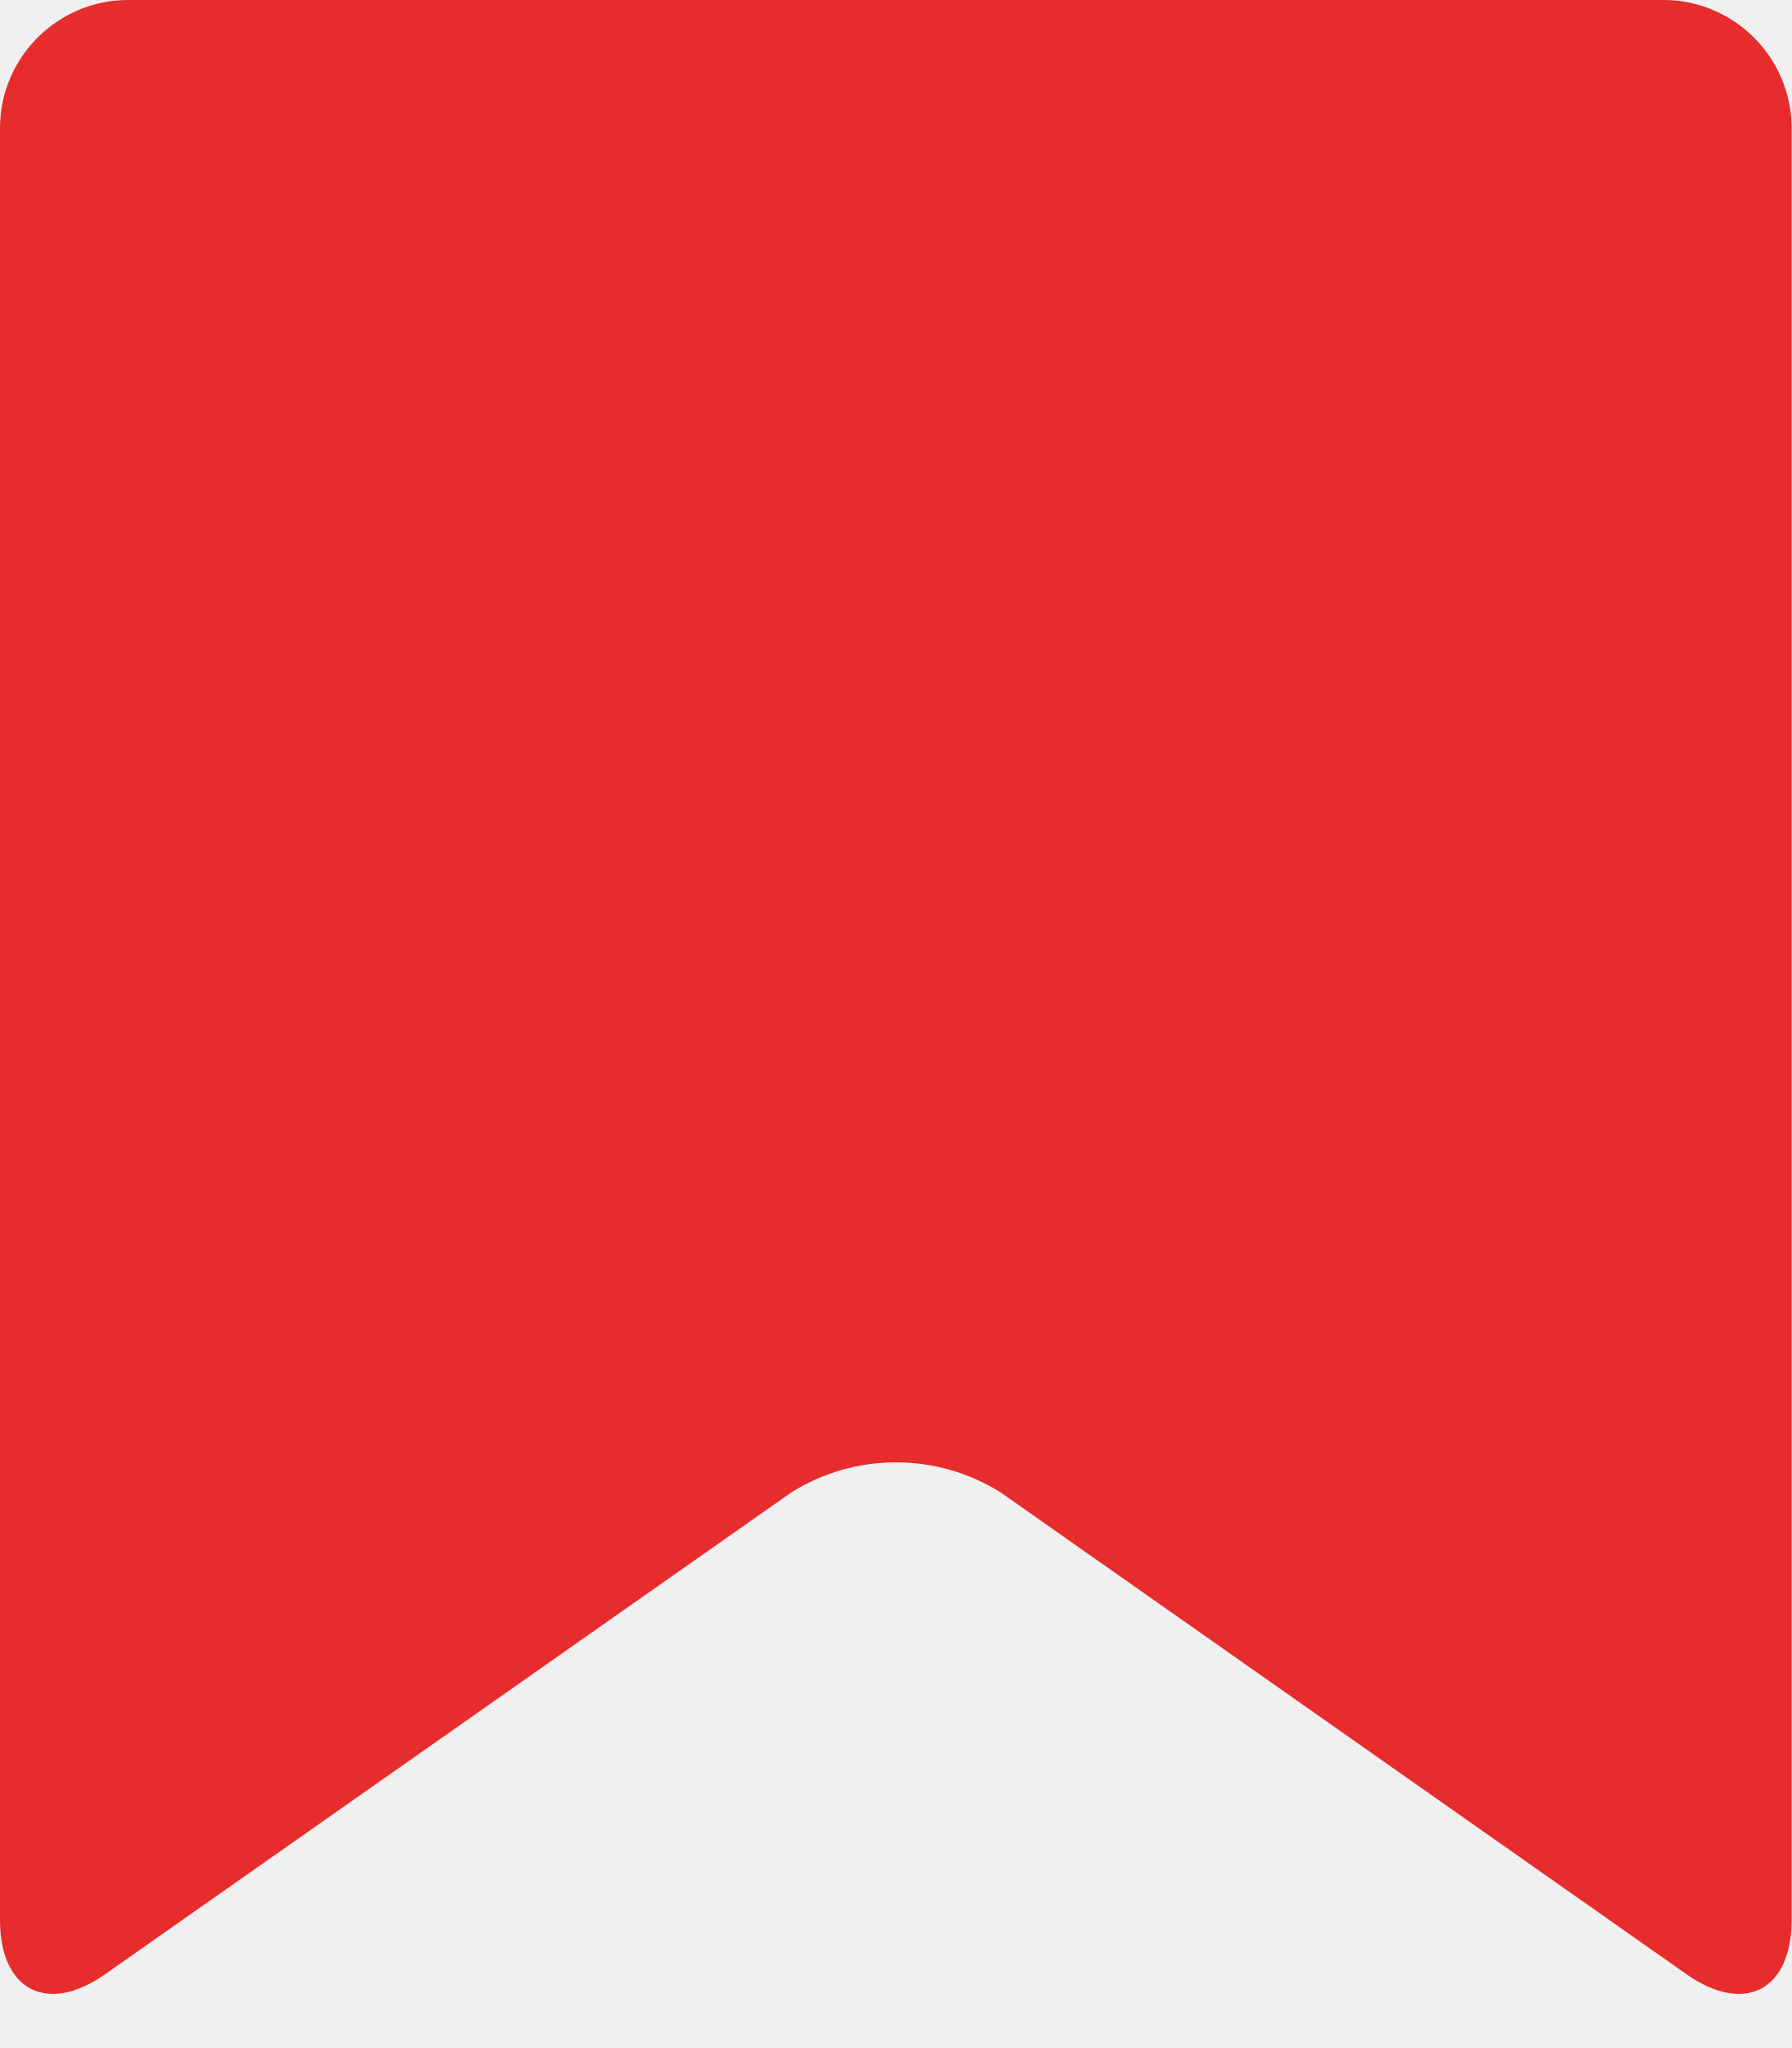
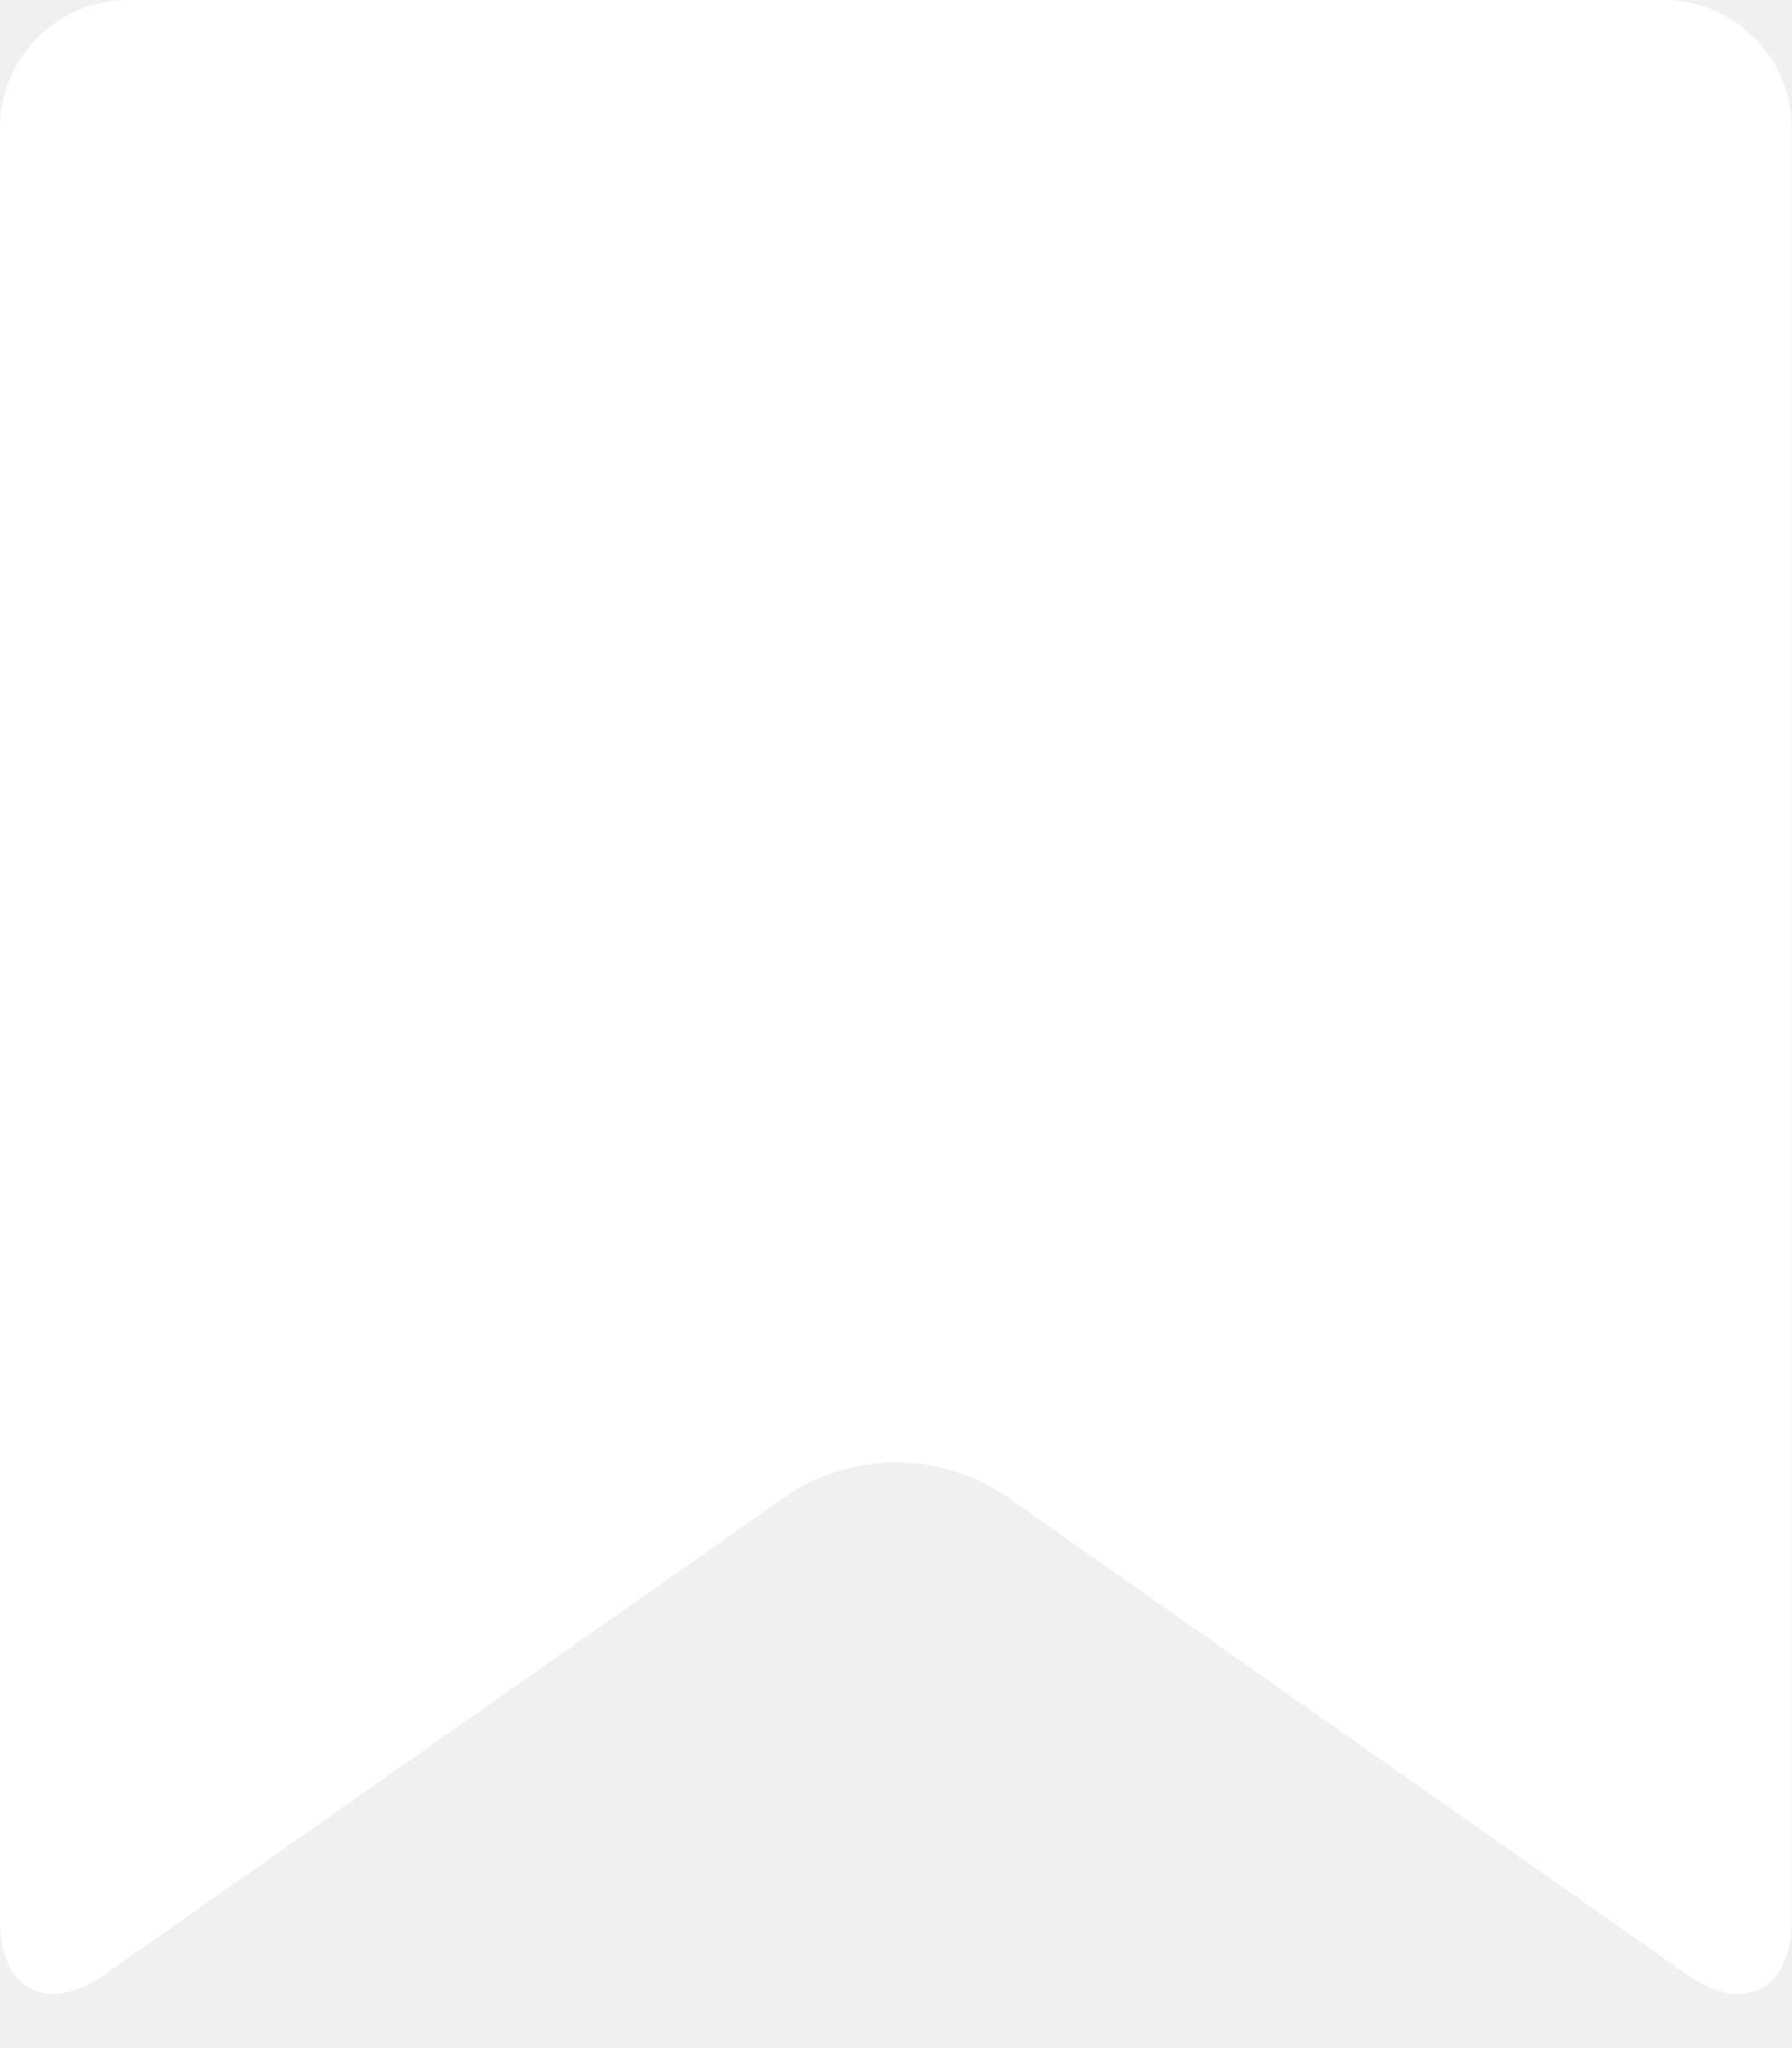
<svg xmlns="http://www.w3.org/2000/svg" width="14" height="16">
-   <path d="M14 15c0 .55-.368.74-.818.426L7.82 11.66a1.54 1.54 0 0 0-1.637 0L.818 15.426C.368 15.74 0 15.55 0 15V1c0-.55.45-1 1-1h12c.55 0 1 .45 1 1v14z" fill="#E72C2D" />
+   <path d="M14 15c0 .55-.368.74-.818.426L7.82 11.66a1.54 1.54 0 0 0-1.637 0L.818 15.426C.368 15.74 0 15.55 0 15V1c0-.55.45-1 1-1h12c.55 0 1 .45 1 1v14z" fill="#ffffff" />
</svg>
